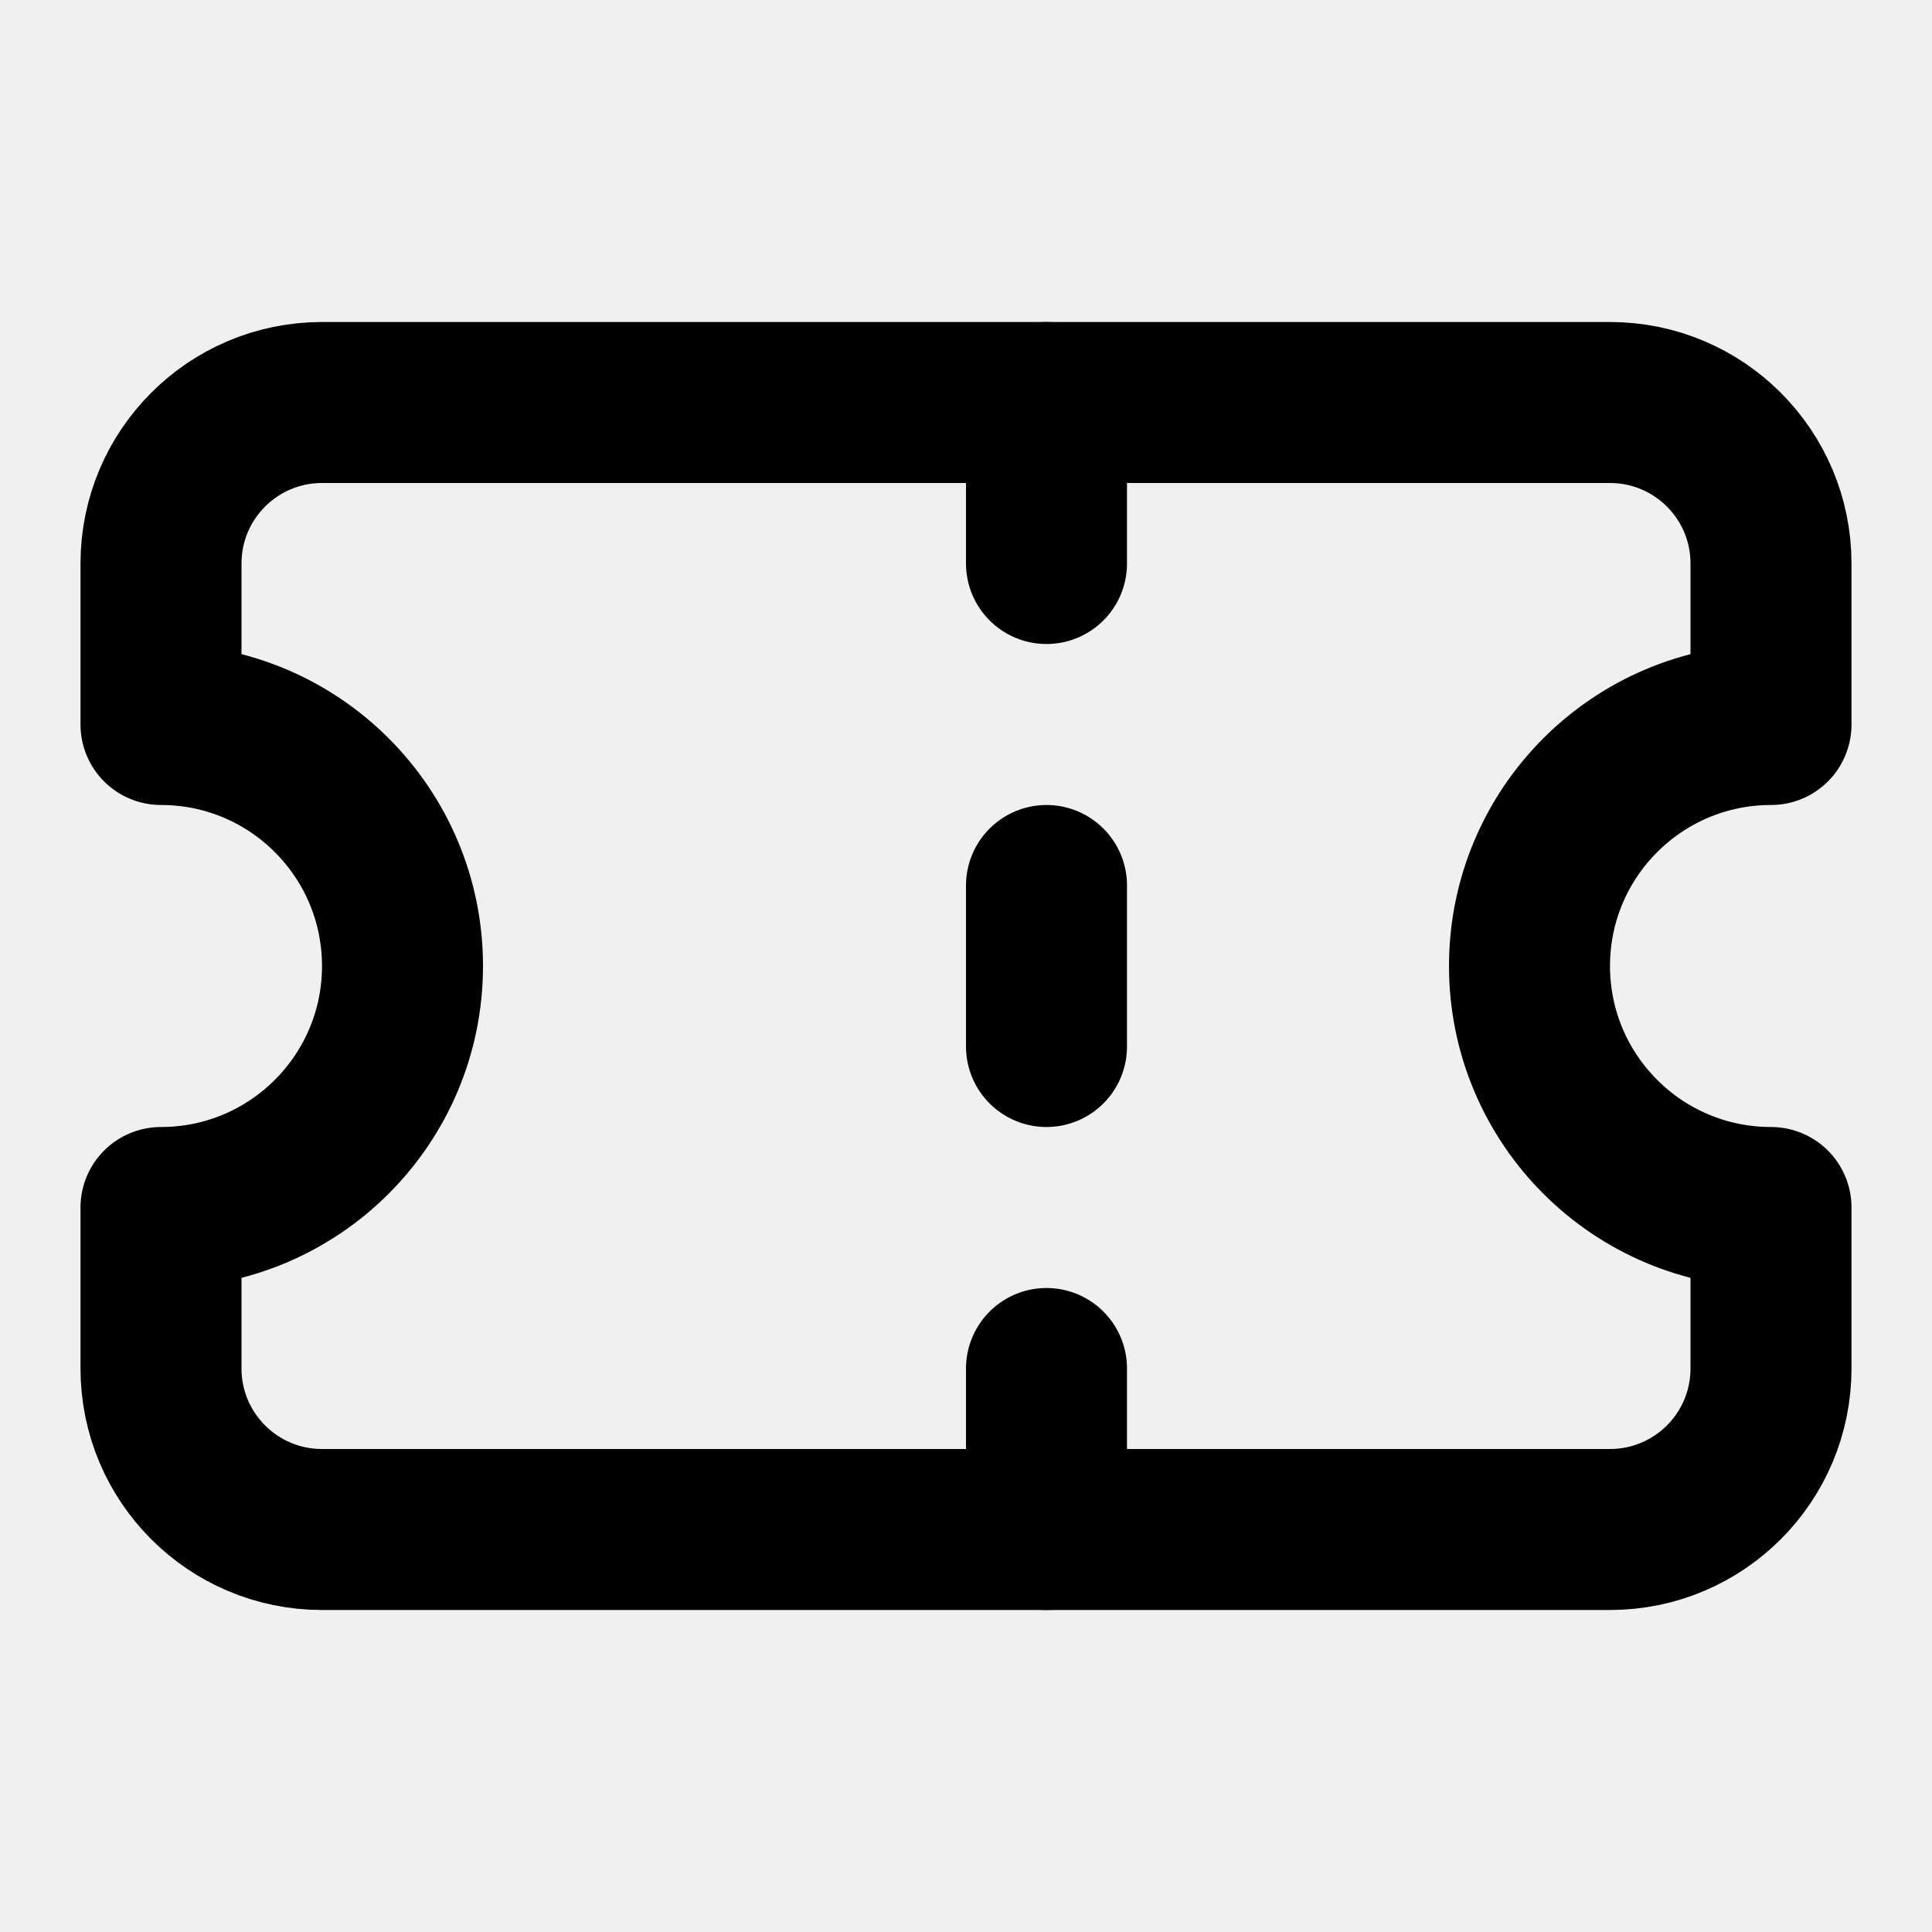
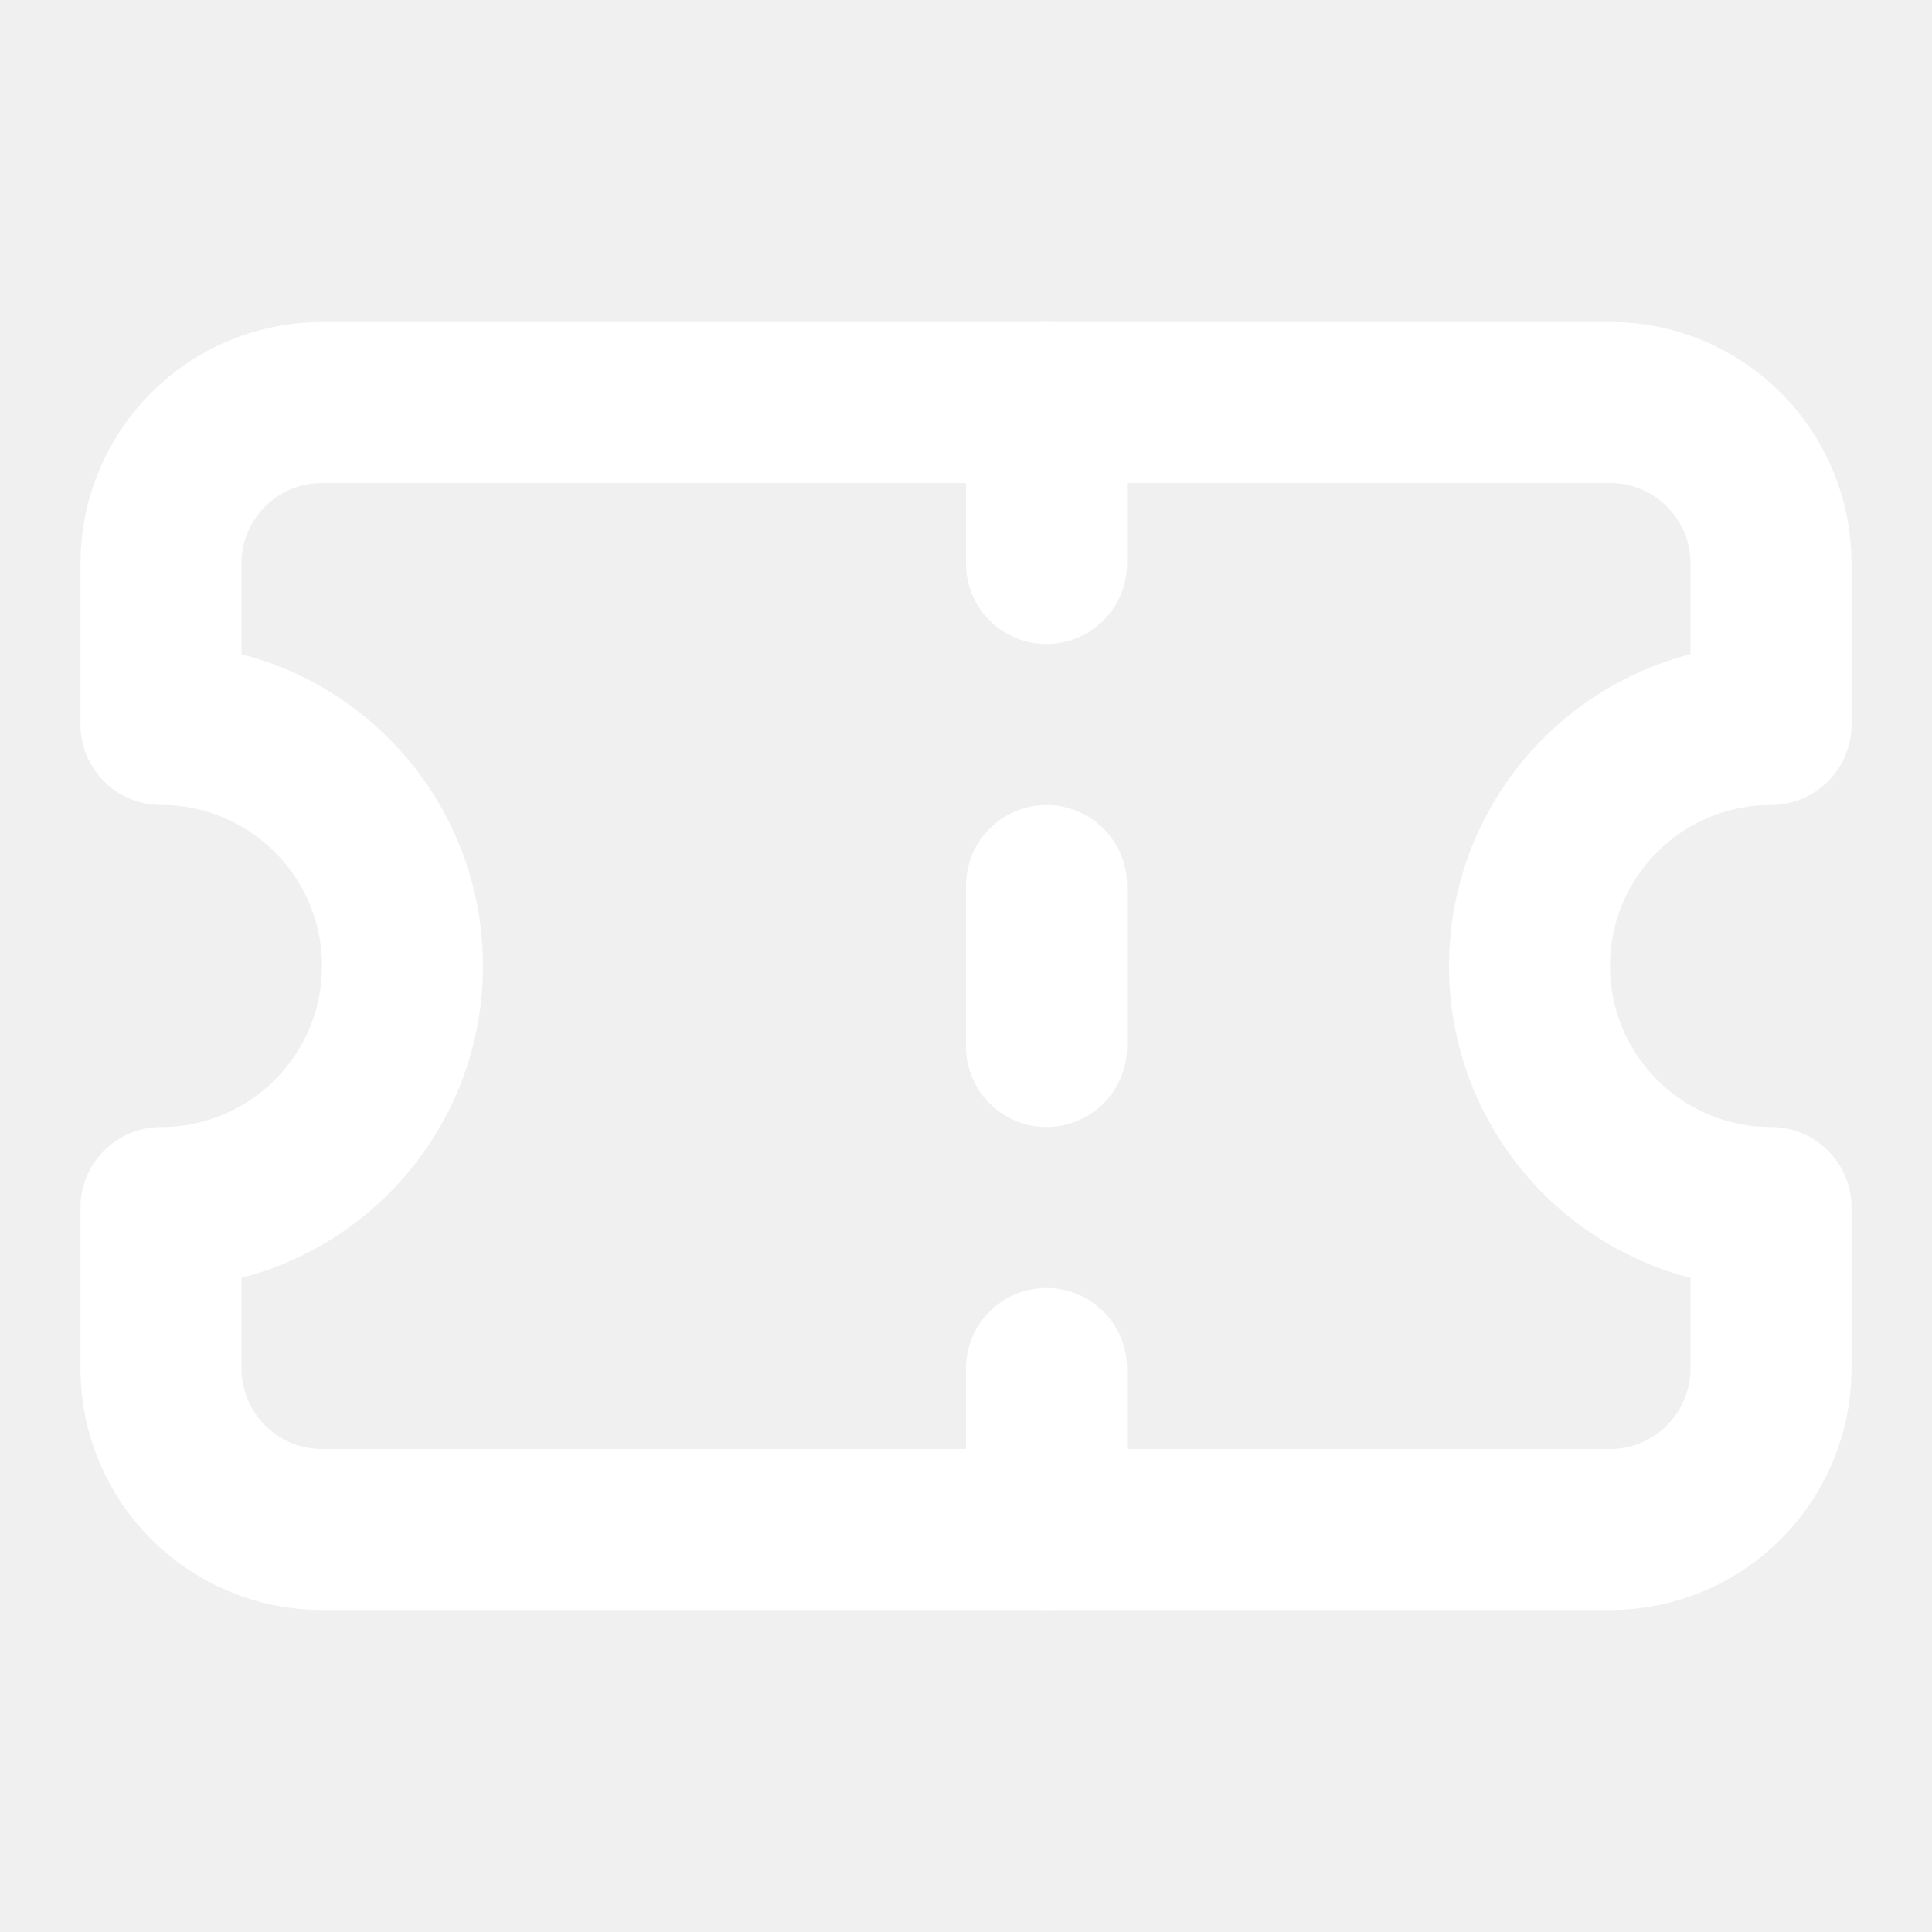
- <svg xmlns="http://www.w3.org/2000/svg" class="lucide lucide-ticket" width="24" height="24" viewBox="0 0 24 24" fill="none" stroke="currentColor" stroke-width="2" stroke-linecap="round" stroke-linejoin="round">
+ <svg xmlns="http://www.w3.org/2000/svg" class="lucide lucide-ticket" width="24" height="24" viewBox="0 0 24 24" fill="none" stroke="#ffffff" stroke-width="2" stroke-linecap="round" stroke-linejoin="round">
  <path d="M2 9a3 3 0 0 1 0 6v2a2 2 0 0 0 2 2h16a2 2 0 0 0 2-2v-2a3 3 0 0 1 0-6V7a2 2 0 0 0-2-2H4a2 2 0 0 0-2 2Z" />
  <path d="M13 5v2" />
  <path d="M13 17v2" />
  <path d="M13 11v2" />
</svg>
